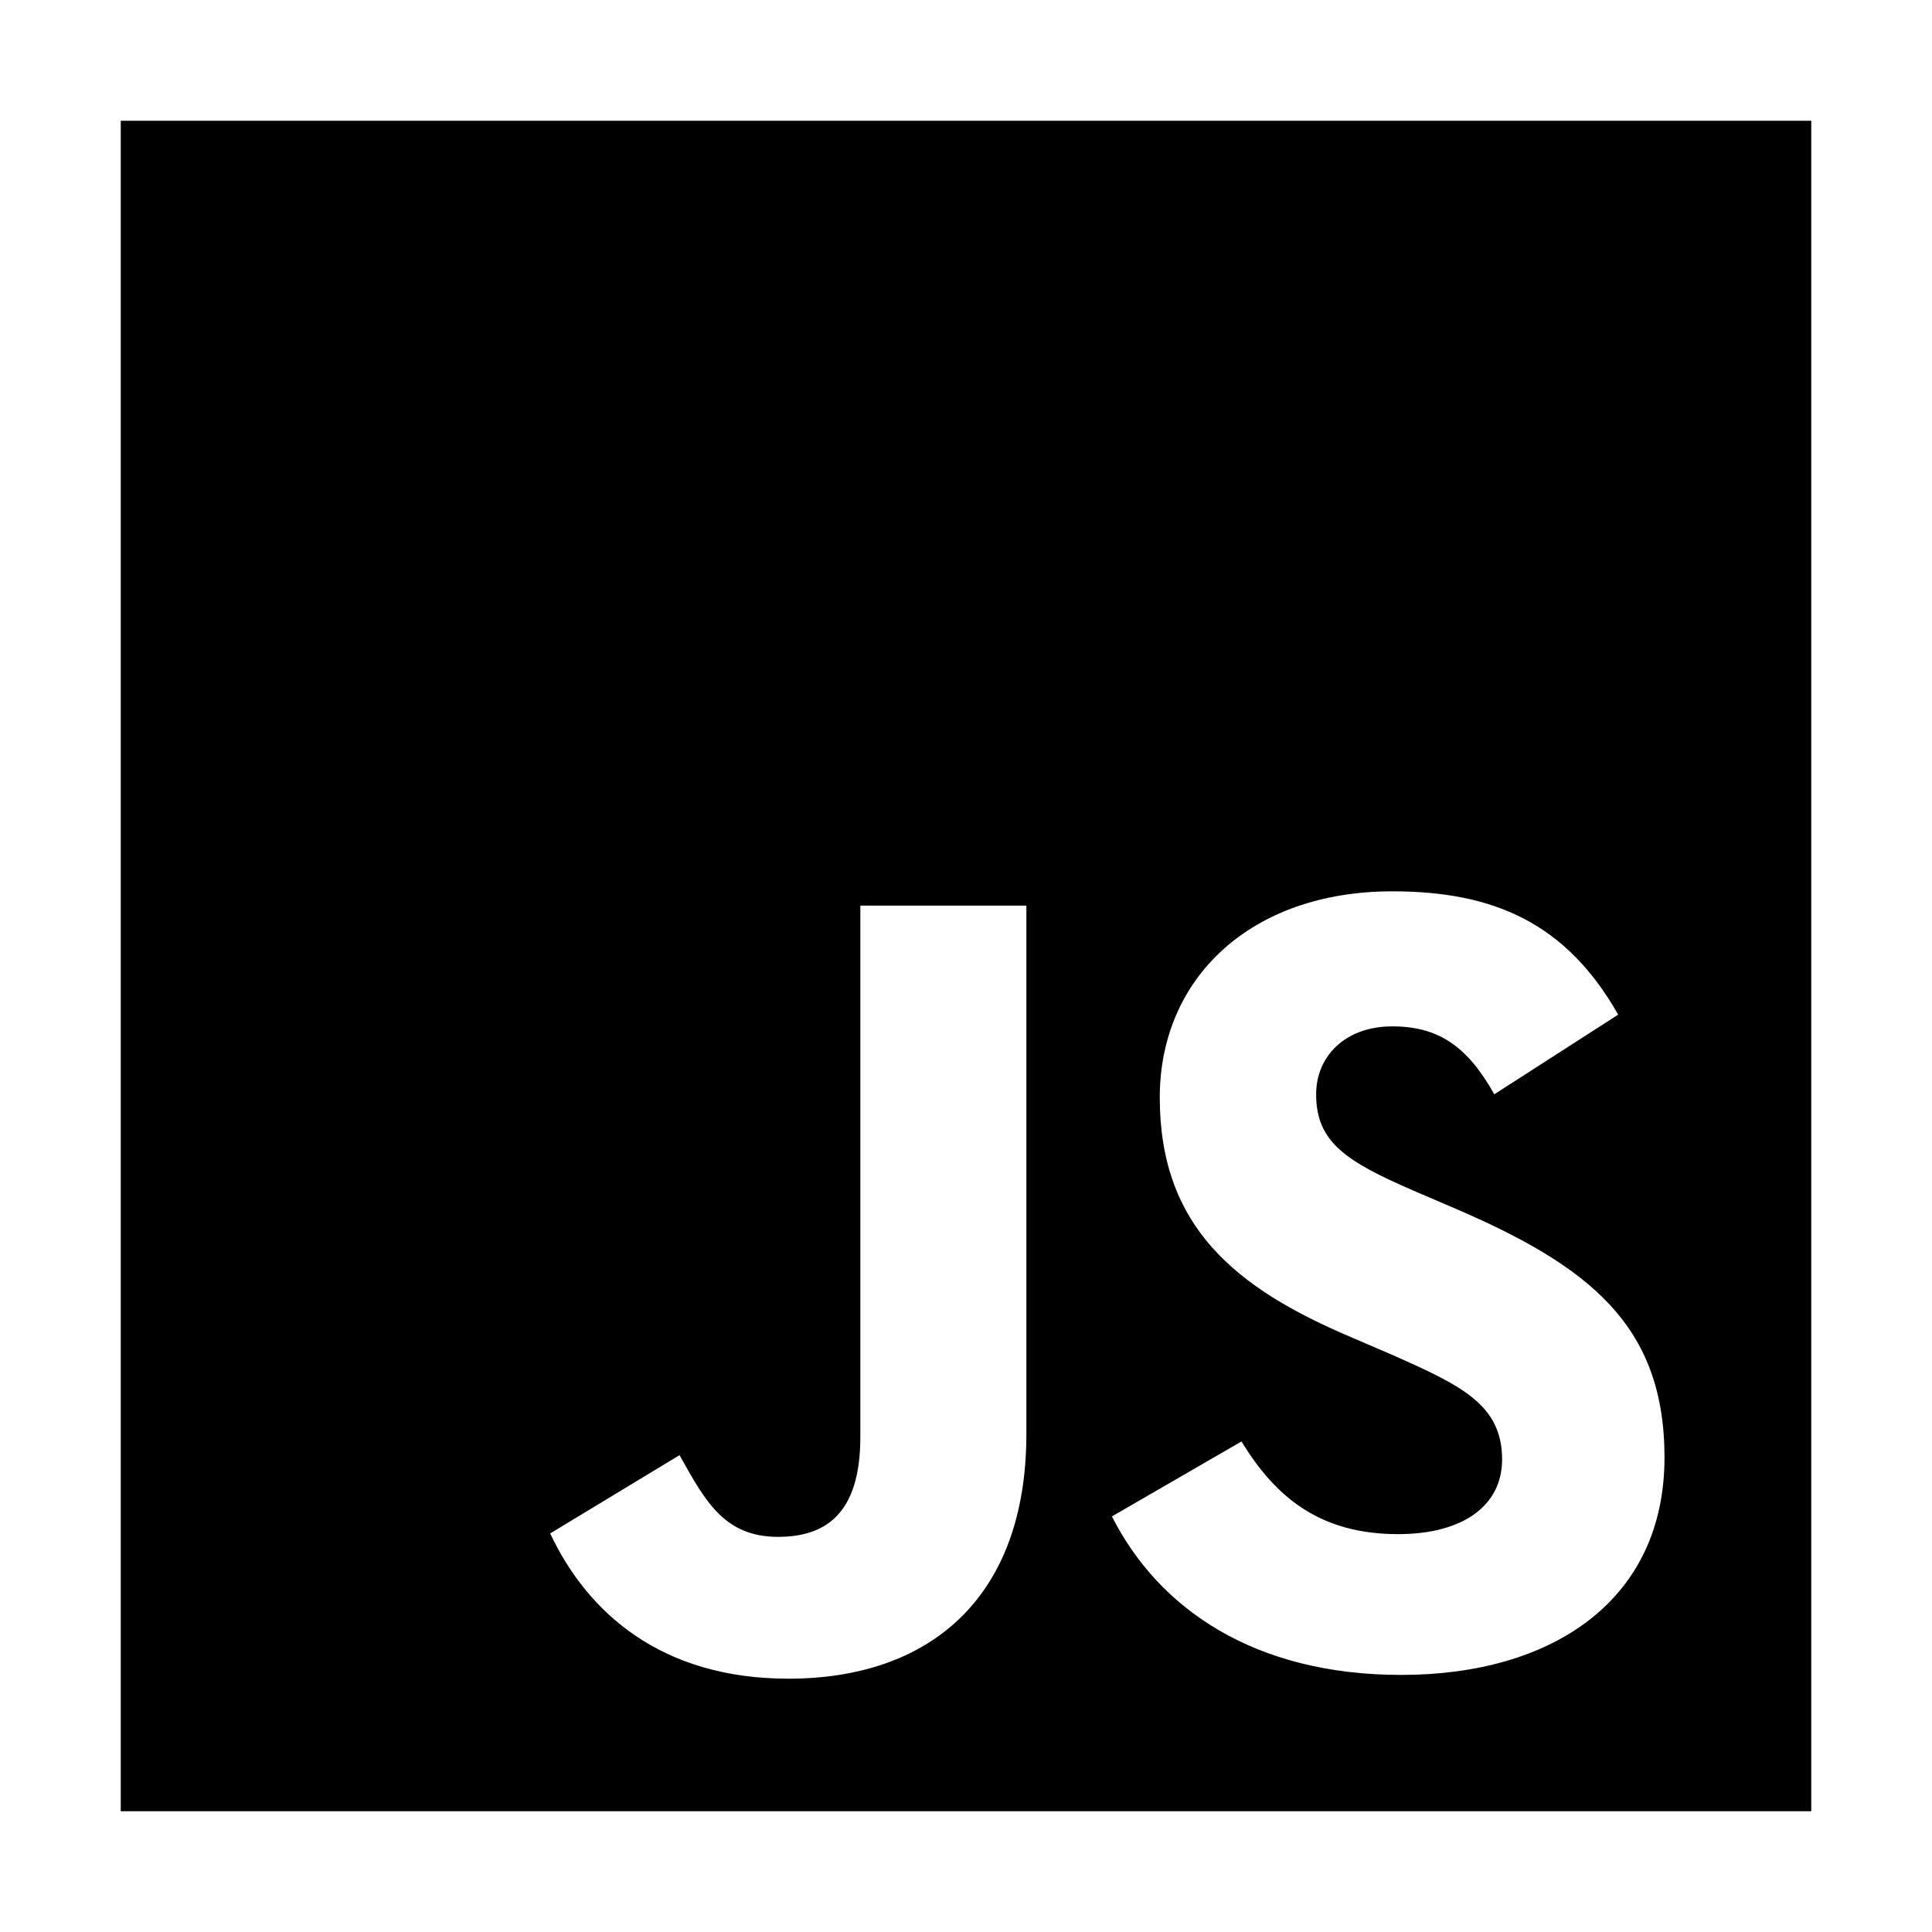
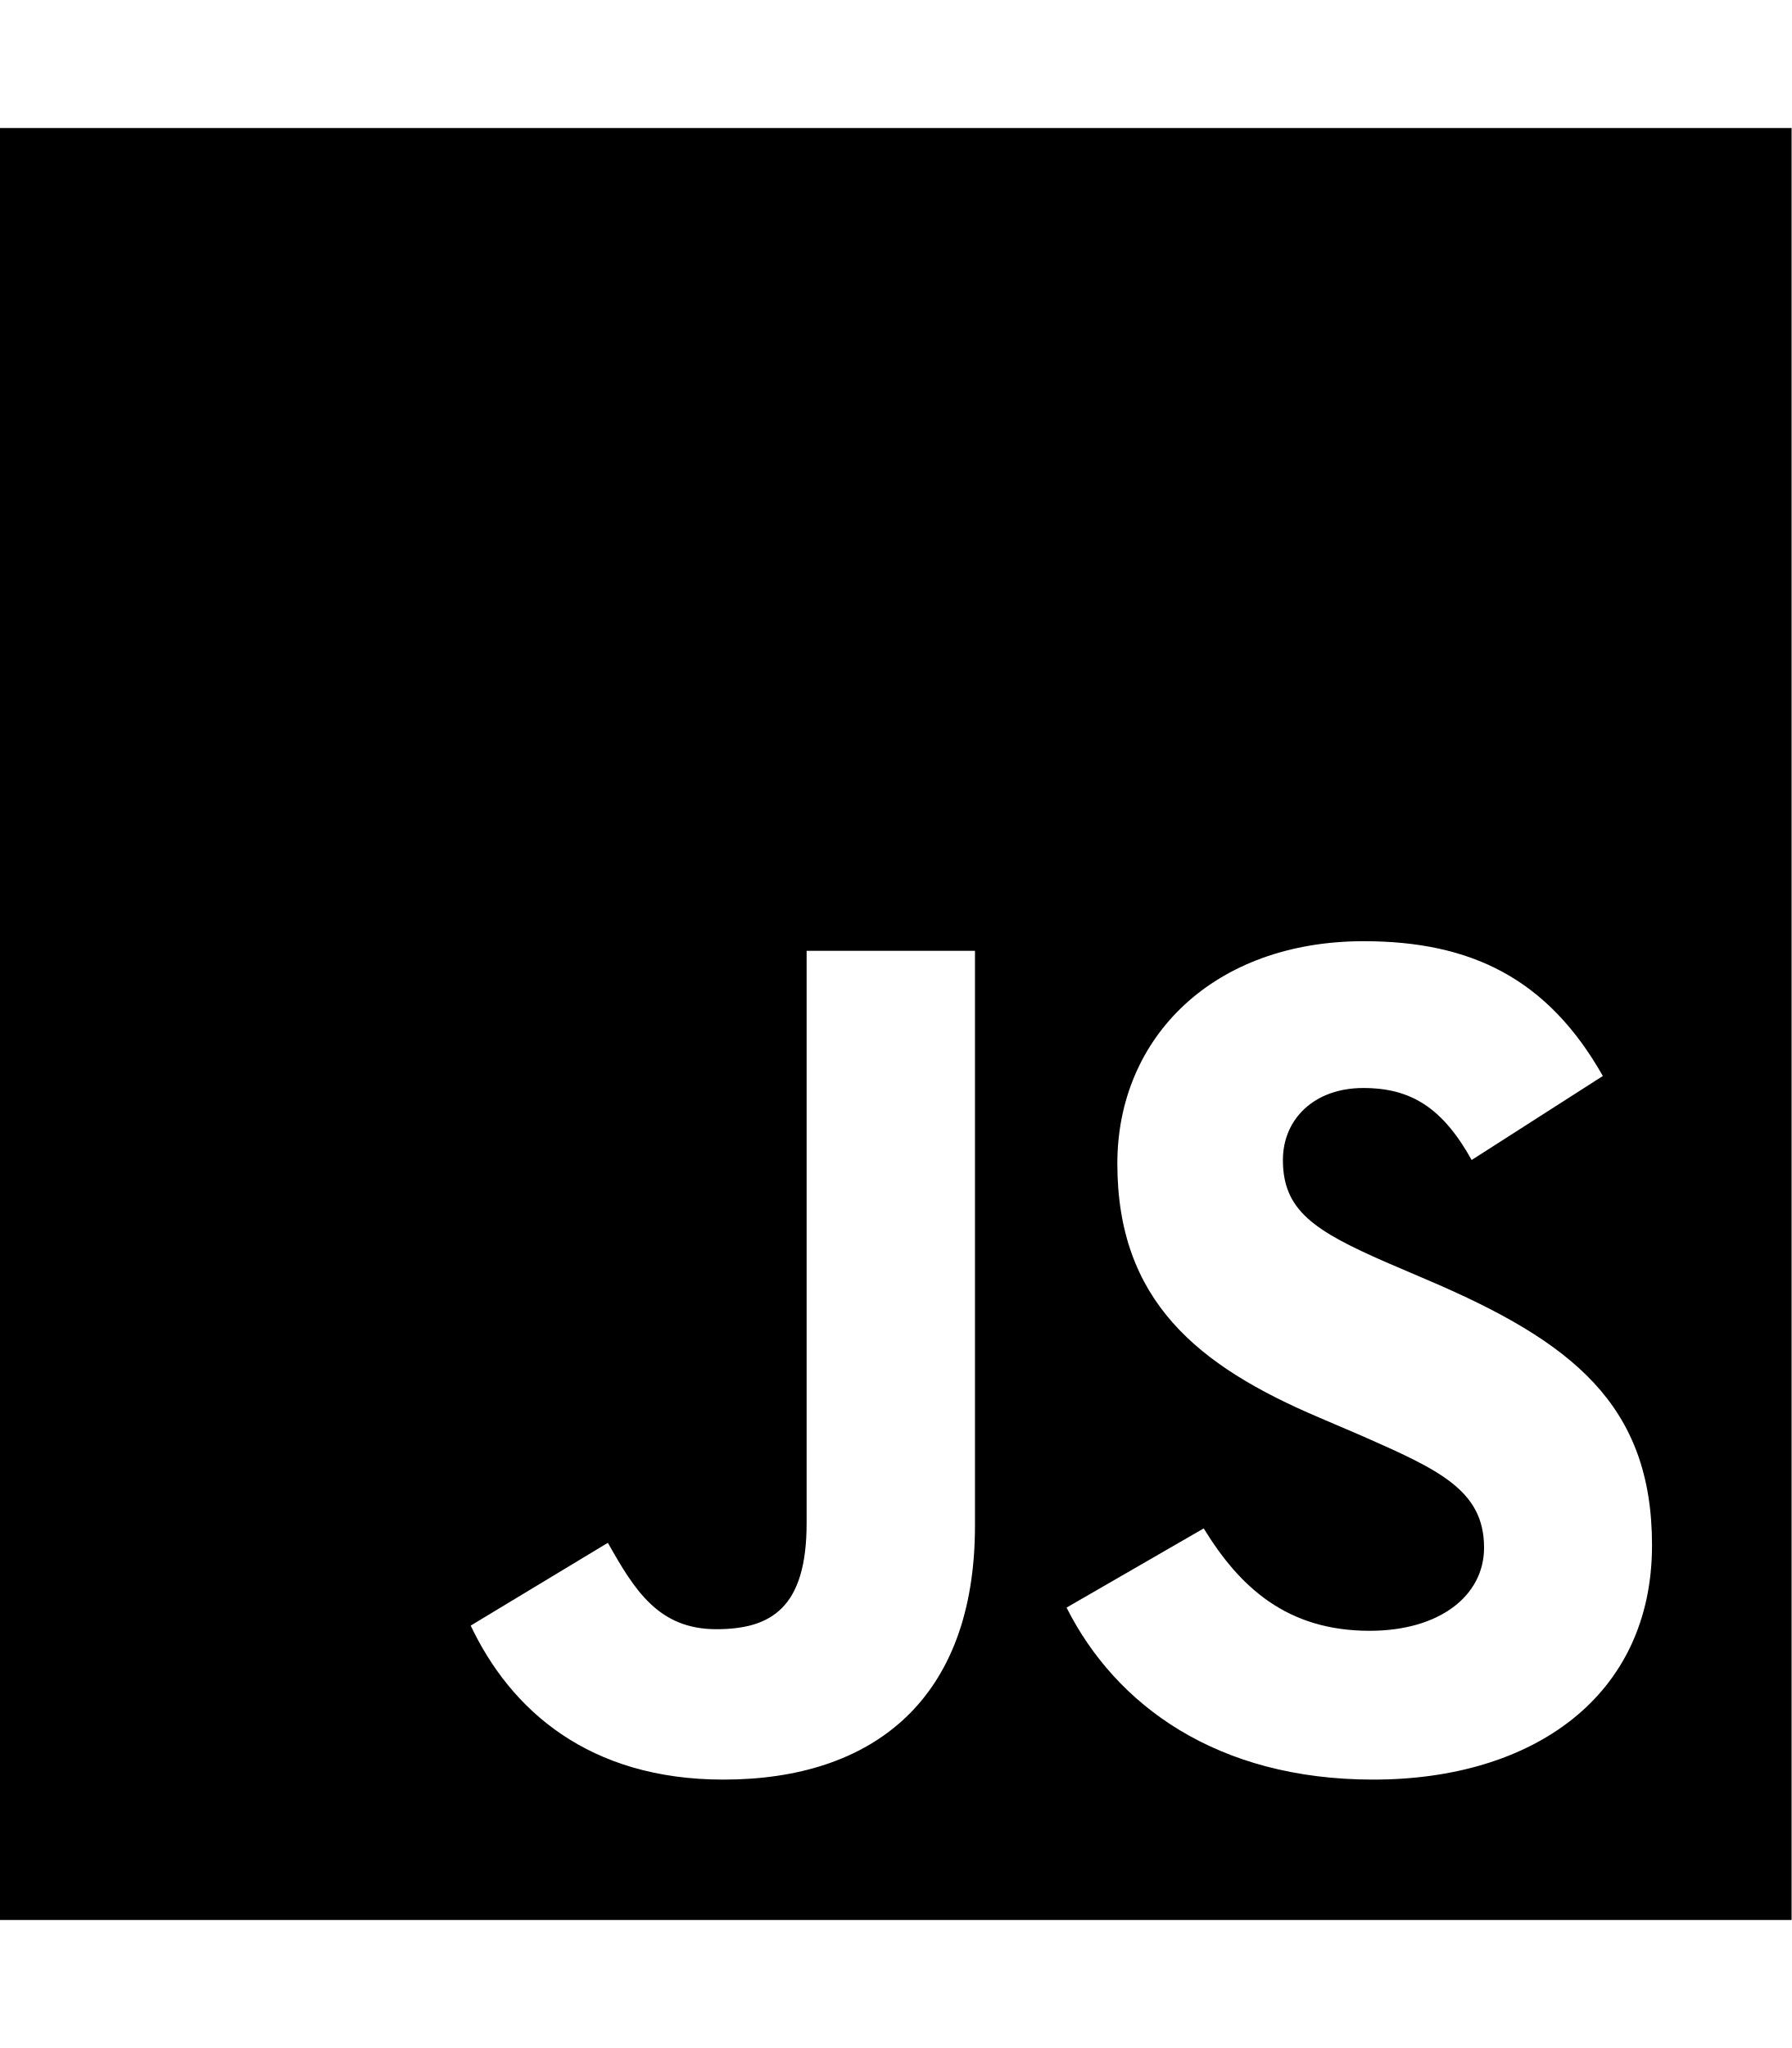
- <svg xmlns="http://www.w3.org/2000/svg" fill="#000000" width="800px" height="800px" viewBox="0 0 512 512">
-   <path d="M32,32V480H480V32ZM272,380c0,43.61-25.76,64.87-63.05,64.87-33.68,0-53.23-17.44-63.15-38.49h0l34.28-20.75c6.61,11.73,11.63,21.65,26.06,21.65,12,0,21.86-5.41,21.86-26.46V240h44Zm99.35,63.87c-39.09,0-64.35-17.64-76.68-42h0L329,382c9,14.74,20.75,24.56,41.5,24.56,17.44,0,27.57-7.72,27.57-19.75,0-14.43-10.43-19.54-29.68-28l-10.52-4.52c-30.38-12.92-50.52-29.16-50.52-63.45,0-31.57,24.05-54.63,61.64-54.63,26.77,0,46,8.32,59.85,32.68L396,290c-7.22-12.93-15-18-27.06-18-12.33,0-20.15,7.82-20.15,18,0,12.63,7.82,17.74,25.86,25.56l10.52,4.51c35.79,15.34,55.94,31,55.94,66.16C441.12,424.13,411.35,443.87,371.35,443.87Z" />
+ <svg xmlns="http://www.w3.org/2000/svg" viewBox="0 0 448 512">
+   <path d="M0 32v448h448V32H0zm243.8 349.4c0 43.6-25.6 63.5-62.9 63.5-33.7 0-53.2-17.4-63.2-38.5l34.3-20.7c6.6 11.7 12.6 21.6 27.1 21.6 13.8 0 22.6-5.4 22.6-26.5V237.7h42.1v143.7zm99.6 63.5c-39.1 0-64.4-18.6-76.7-43l34.3-19.8c9 14.7 20.8 25.6 41.5 25.6 17.4 0 28.6-8.7 28.6-20.8 0-14.4-11.4-19.5-30.7-28l-10.5-4.5c-30.4-12.9-50.5-29.2-50.5-63.5 0-31.6 24.1-55.6 61.6-55.6 26.8 0 46 9.3 59.8 33.7L368 290c-7.2-12.9-15-18-27.1-18-12.3 0-20.1 7.8-20.1 18 0 12.6 7.8 17.7 25.9 25.6l10.5 4.5c35.8 15.3 55.9 31 55.9 66.2 0 37.8-29.8 58.6-69.7 58.6z" />
</svg>
